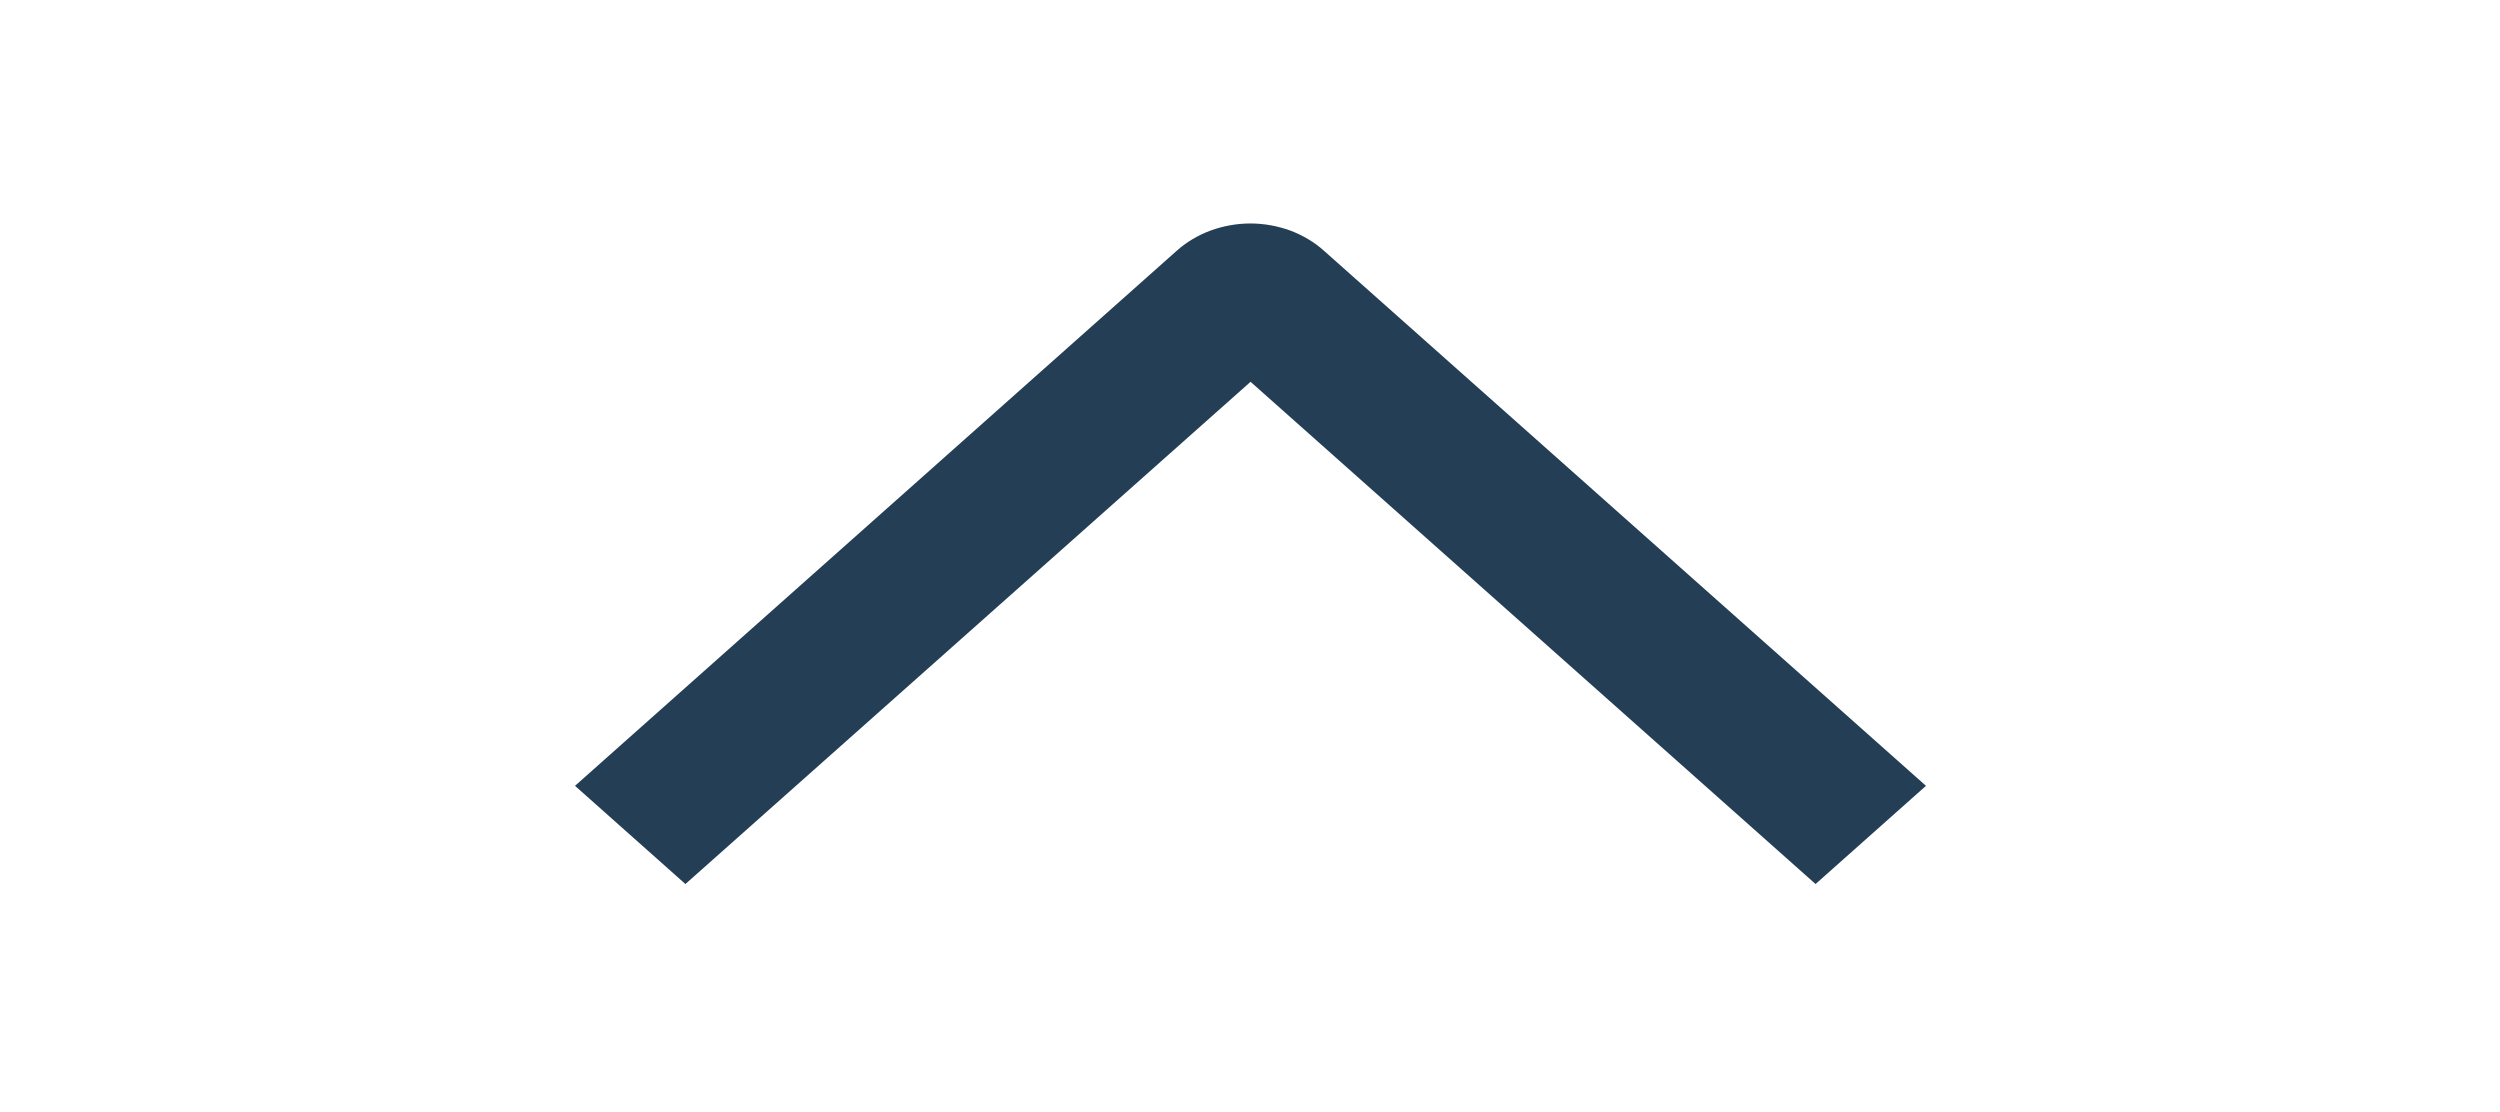
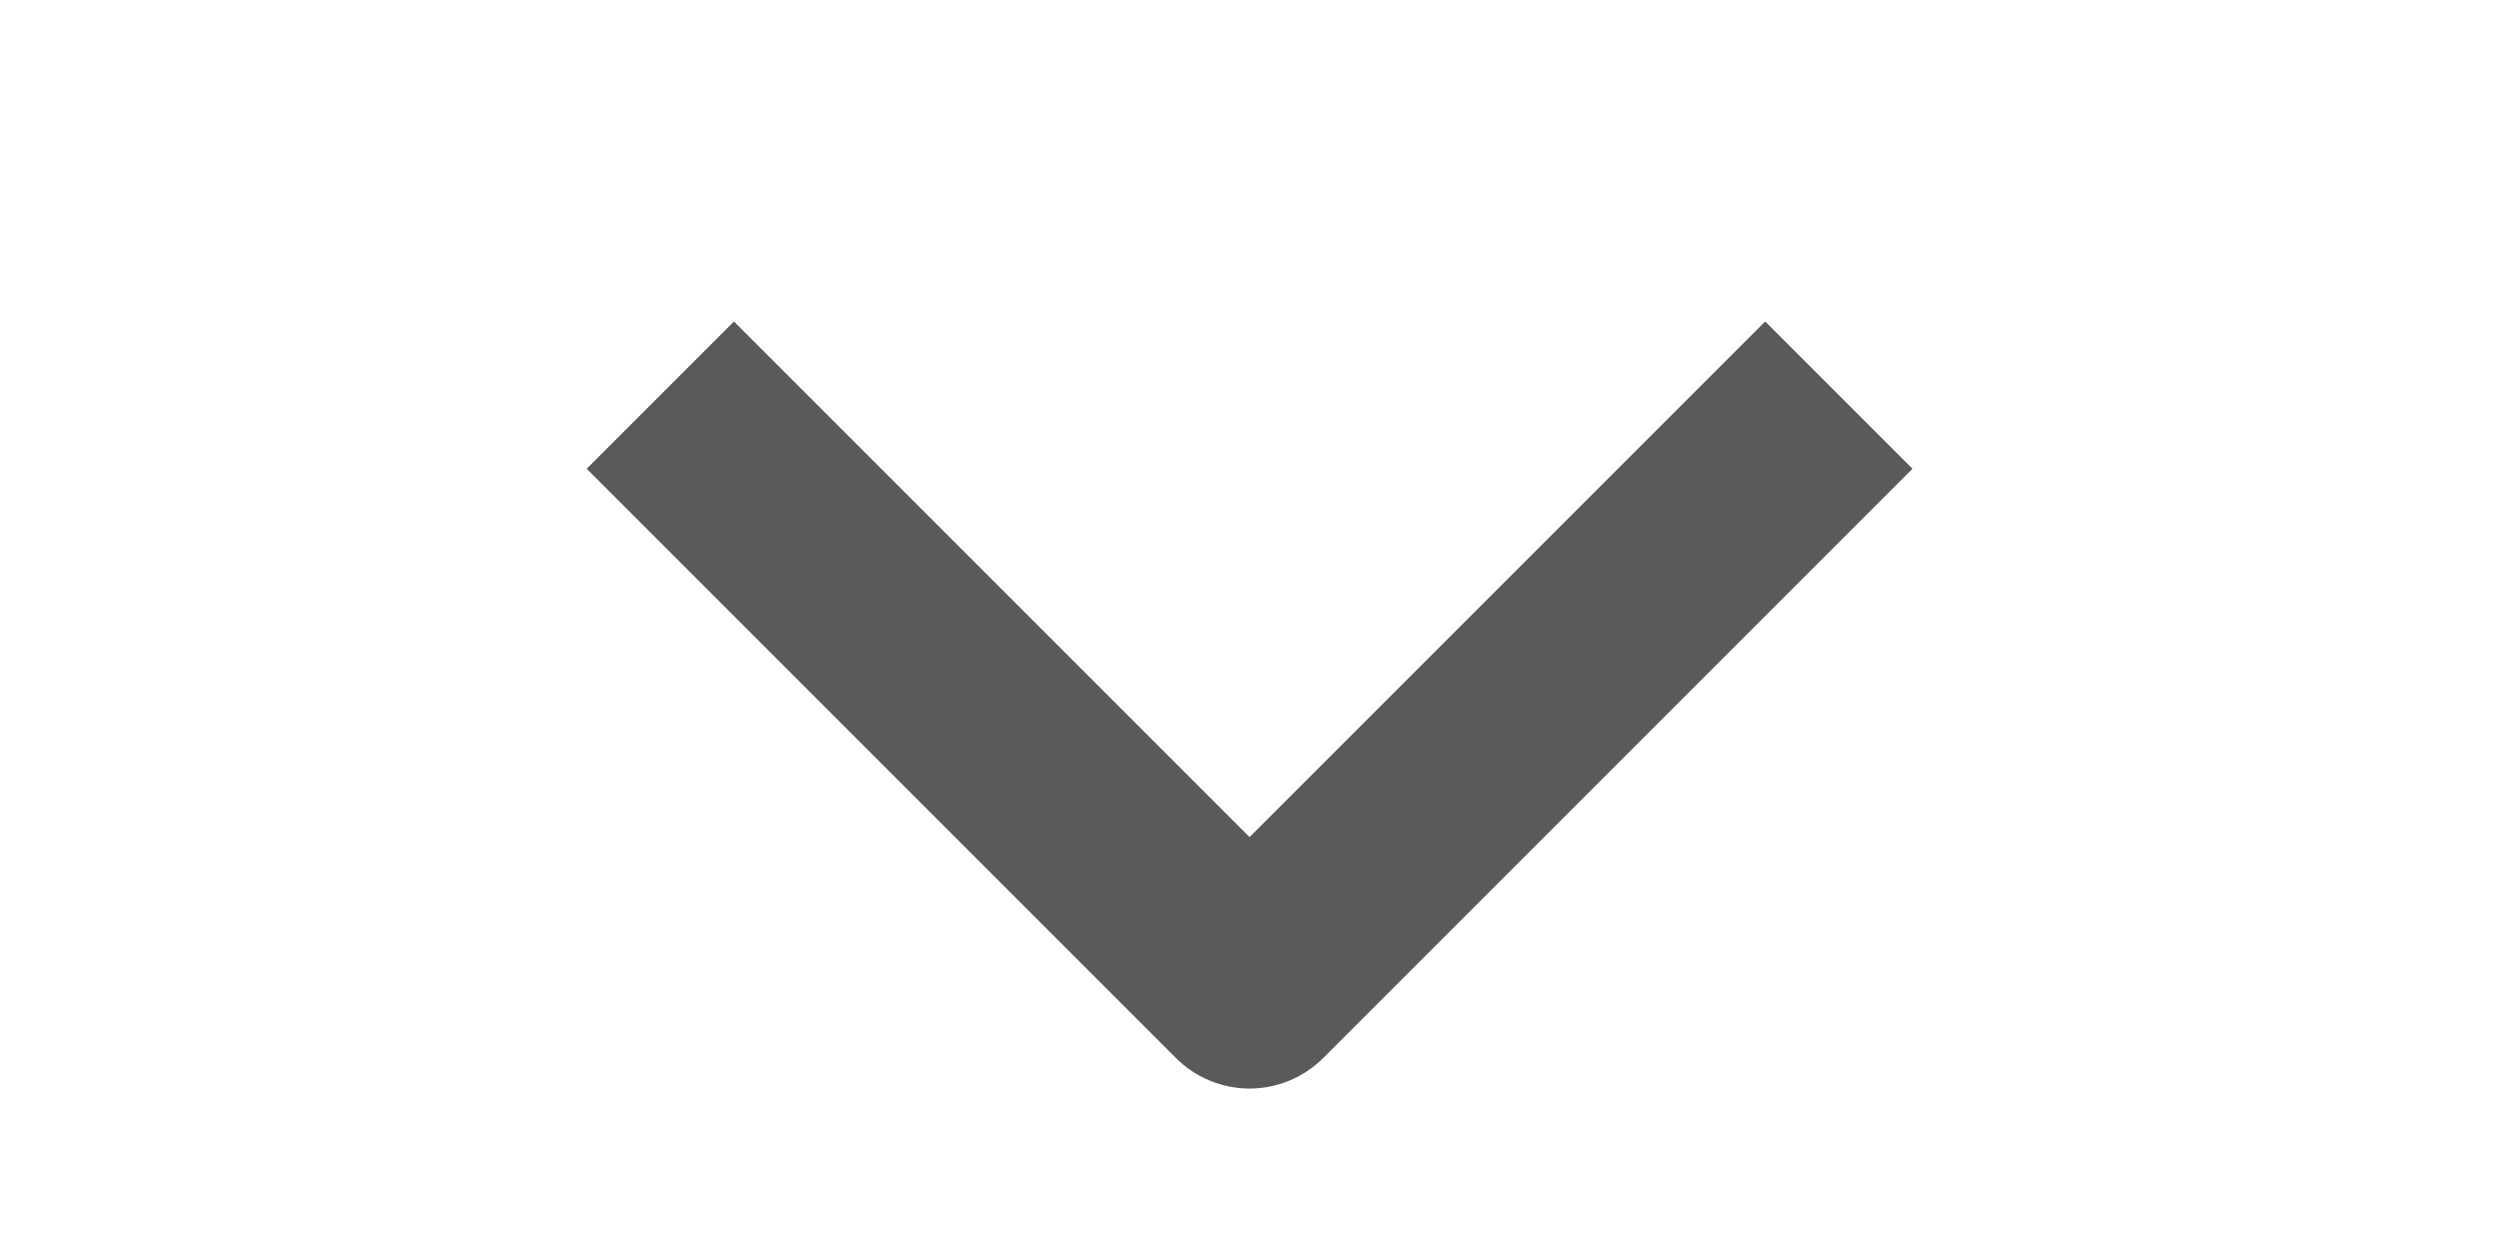
- <svg xmlns="http://www.w3.org/2000/svg" width="18" height="8" viewBox="0 0 18 8" fill="none">
-   <path d="M4.935 6.365L4.14 5.658L8.473 1.805C8.542 1.743 8.625 1.694 8.716 1.66C8.807 1.627 8.904 1.609 9.003 1.609C9.101 1.609 9.199 1.627 9.29 1.66C9.38 1.694 9.463 1.743 9.532 1.805L13.867 5.658L13.072 6.365L9.004 2.749L4.935 6.365Z" fill="#233E55" />
+ <svg xmlns="http://www.w3.org/2000/svg" width="24" height="12" viewBox="0 0 24 12" fill="none">
+   <path fill-rule="evenodd" clip-rule="evenodd" d="M11.289 10.157L5.632 4.5L7.046 3.086L11.996 8.036L16.946 3.086L18.36 4.5L12.703 10.157C12.515 10.344 12.261 10.45 11.996 10.45C11.731 10.45 11.476 10.344 11.289 10.157Z" fill="#595A5C" />
</svg>
